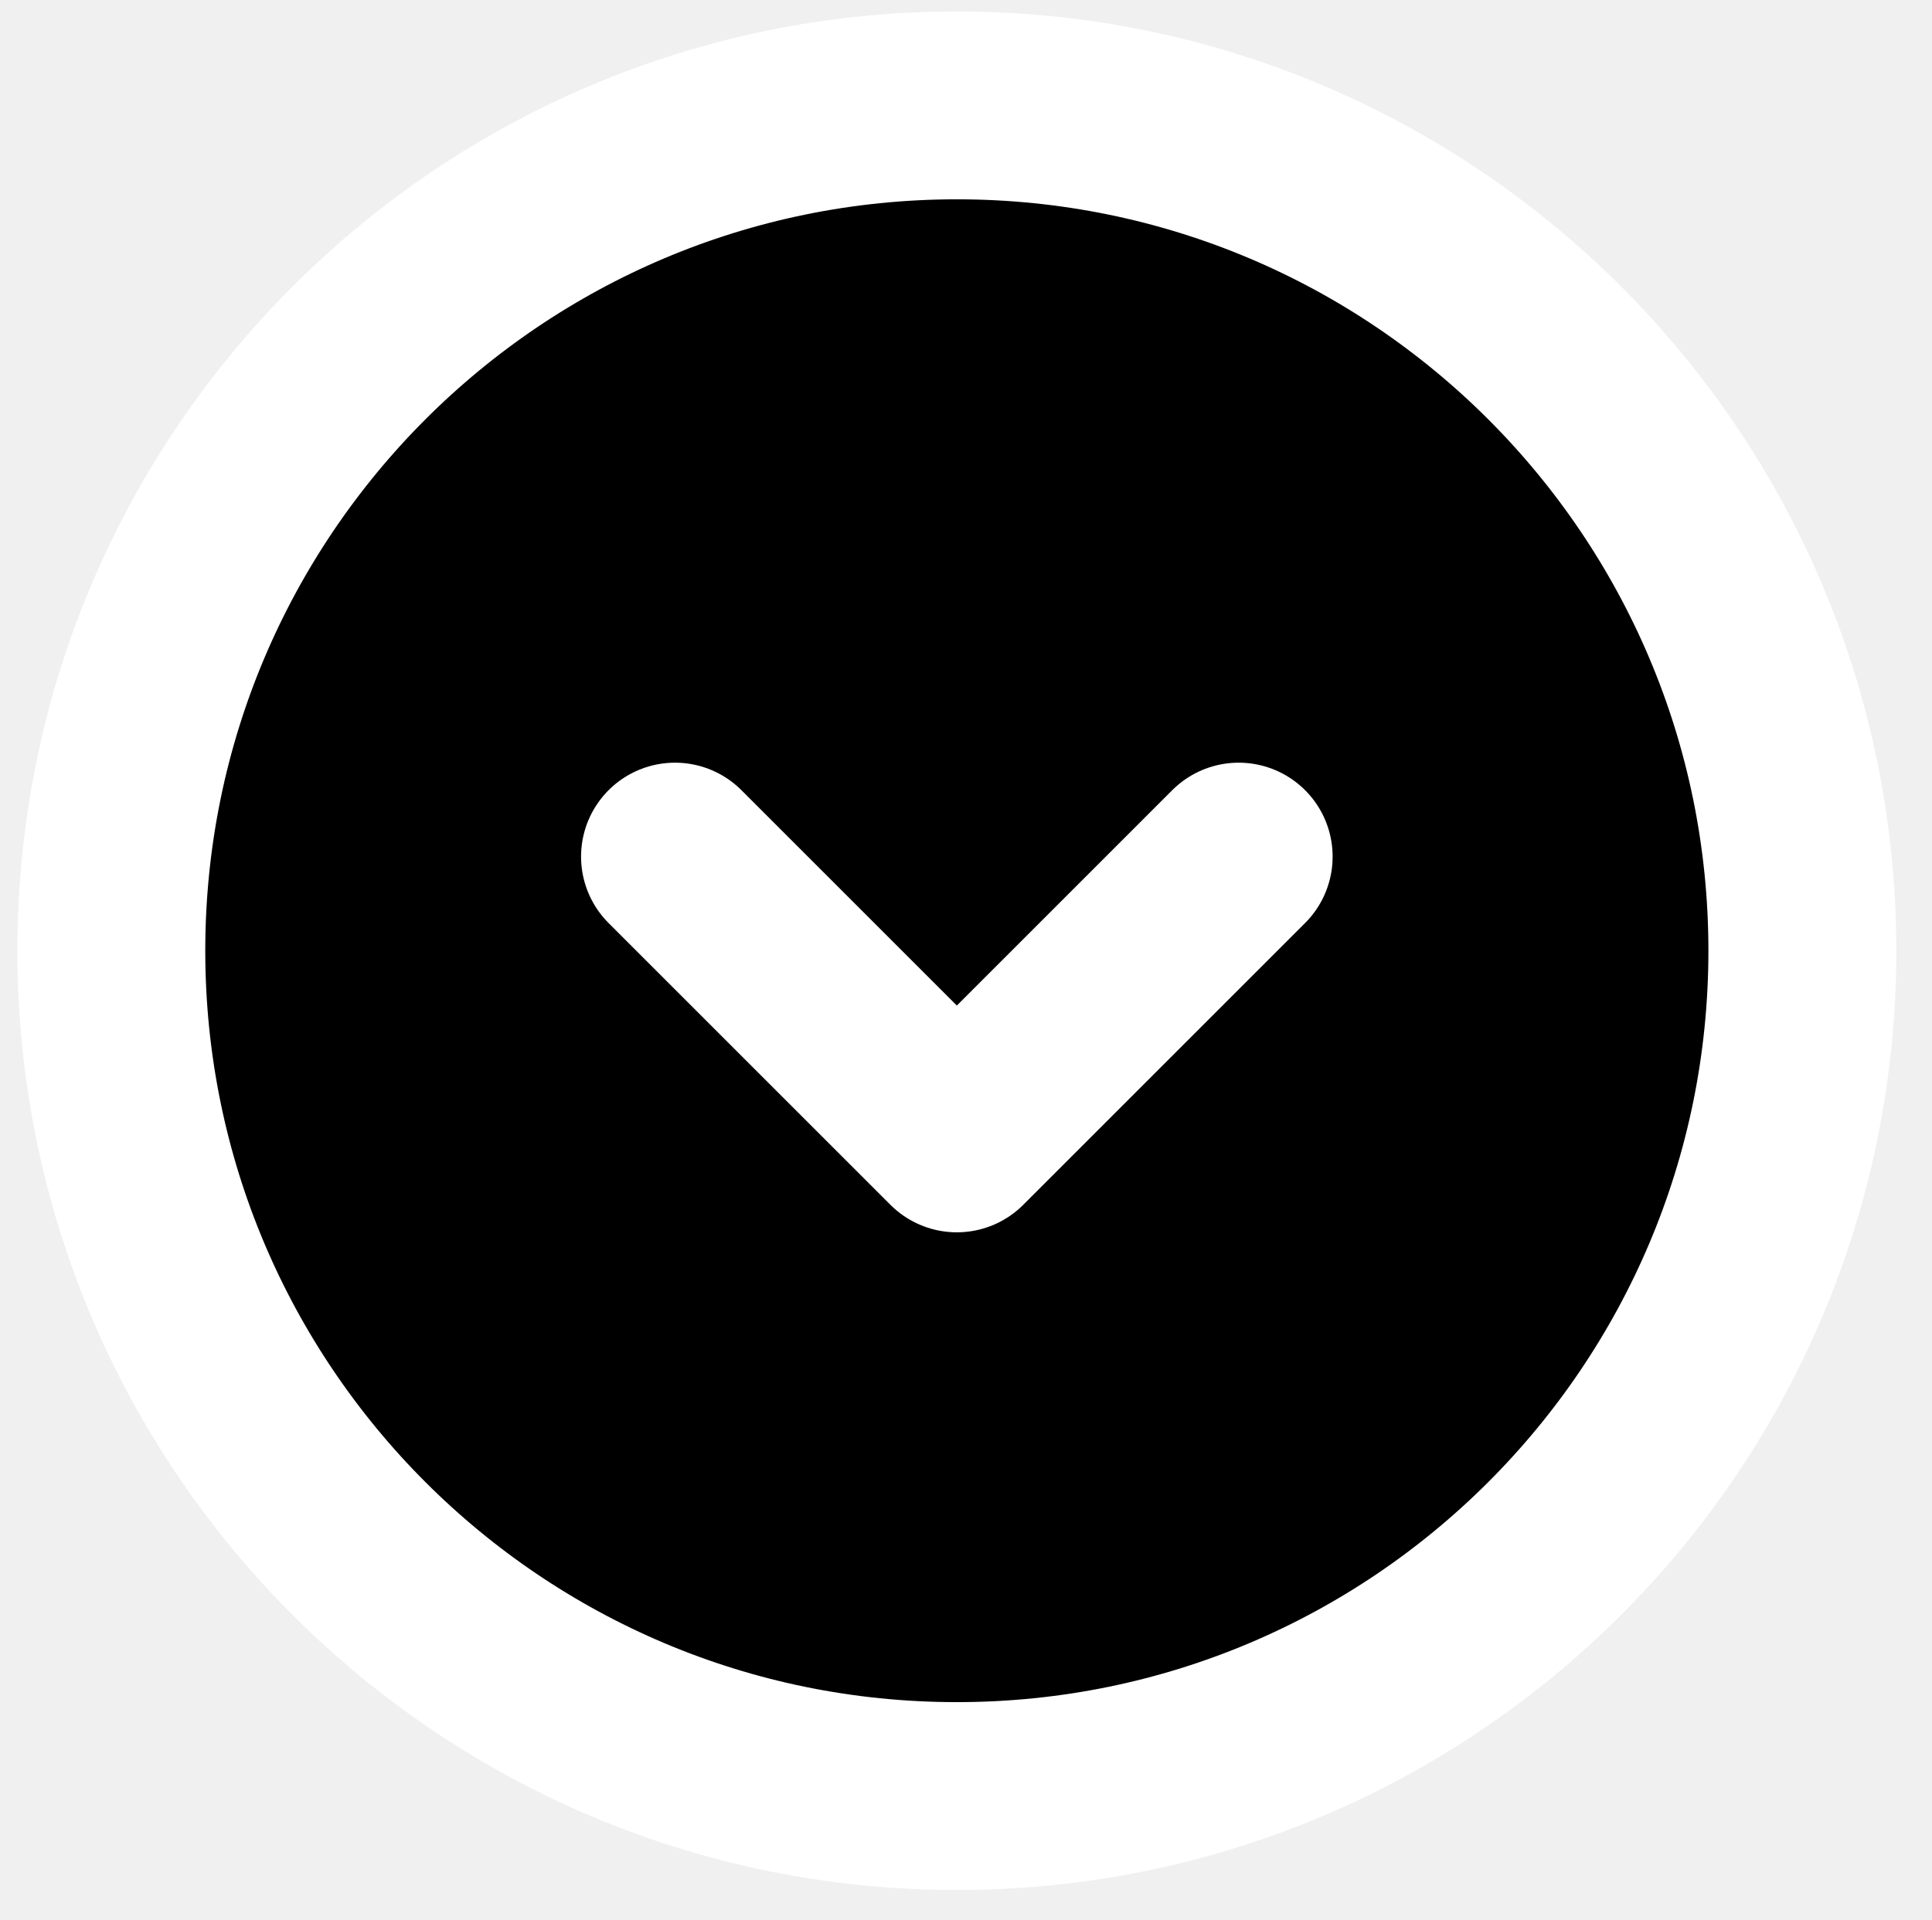
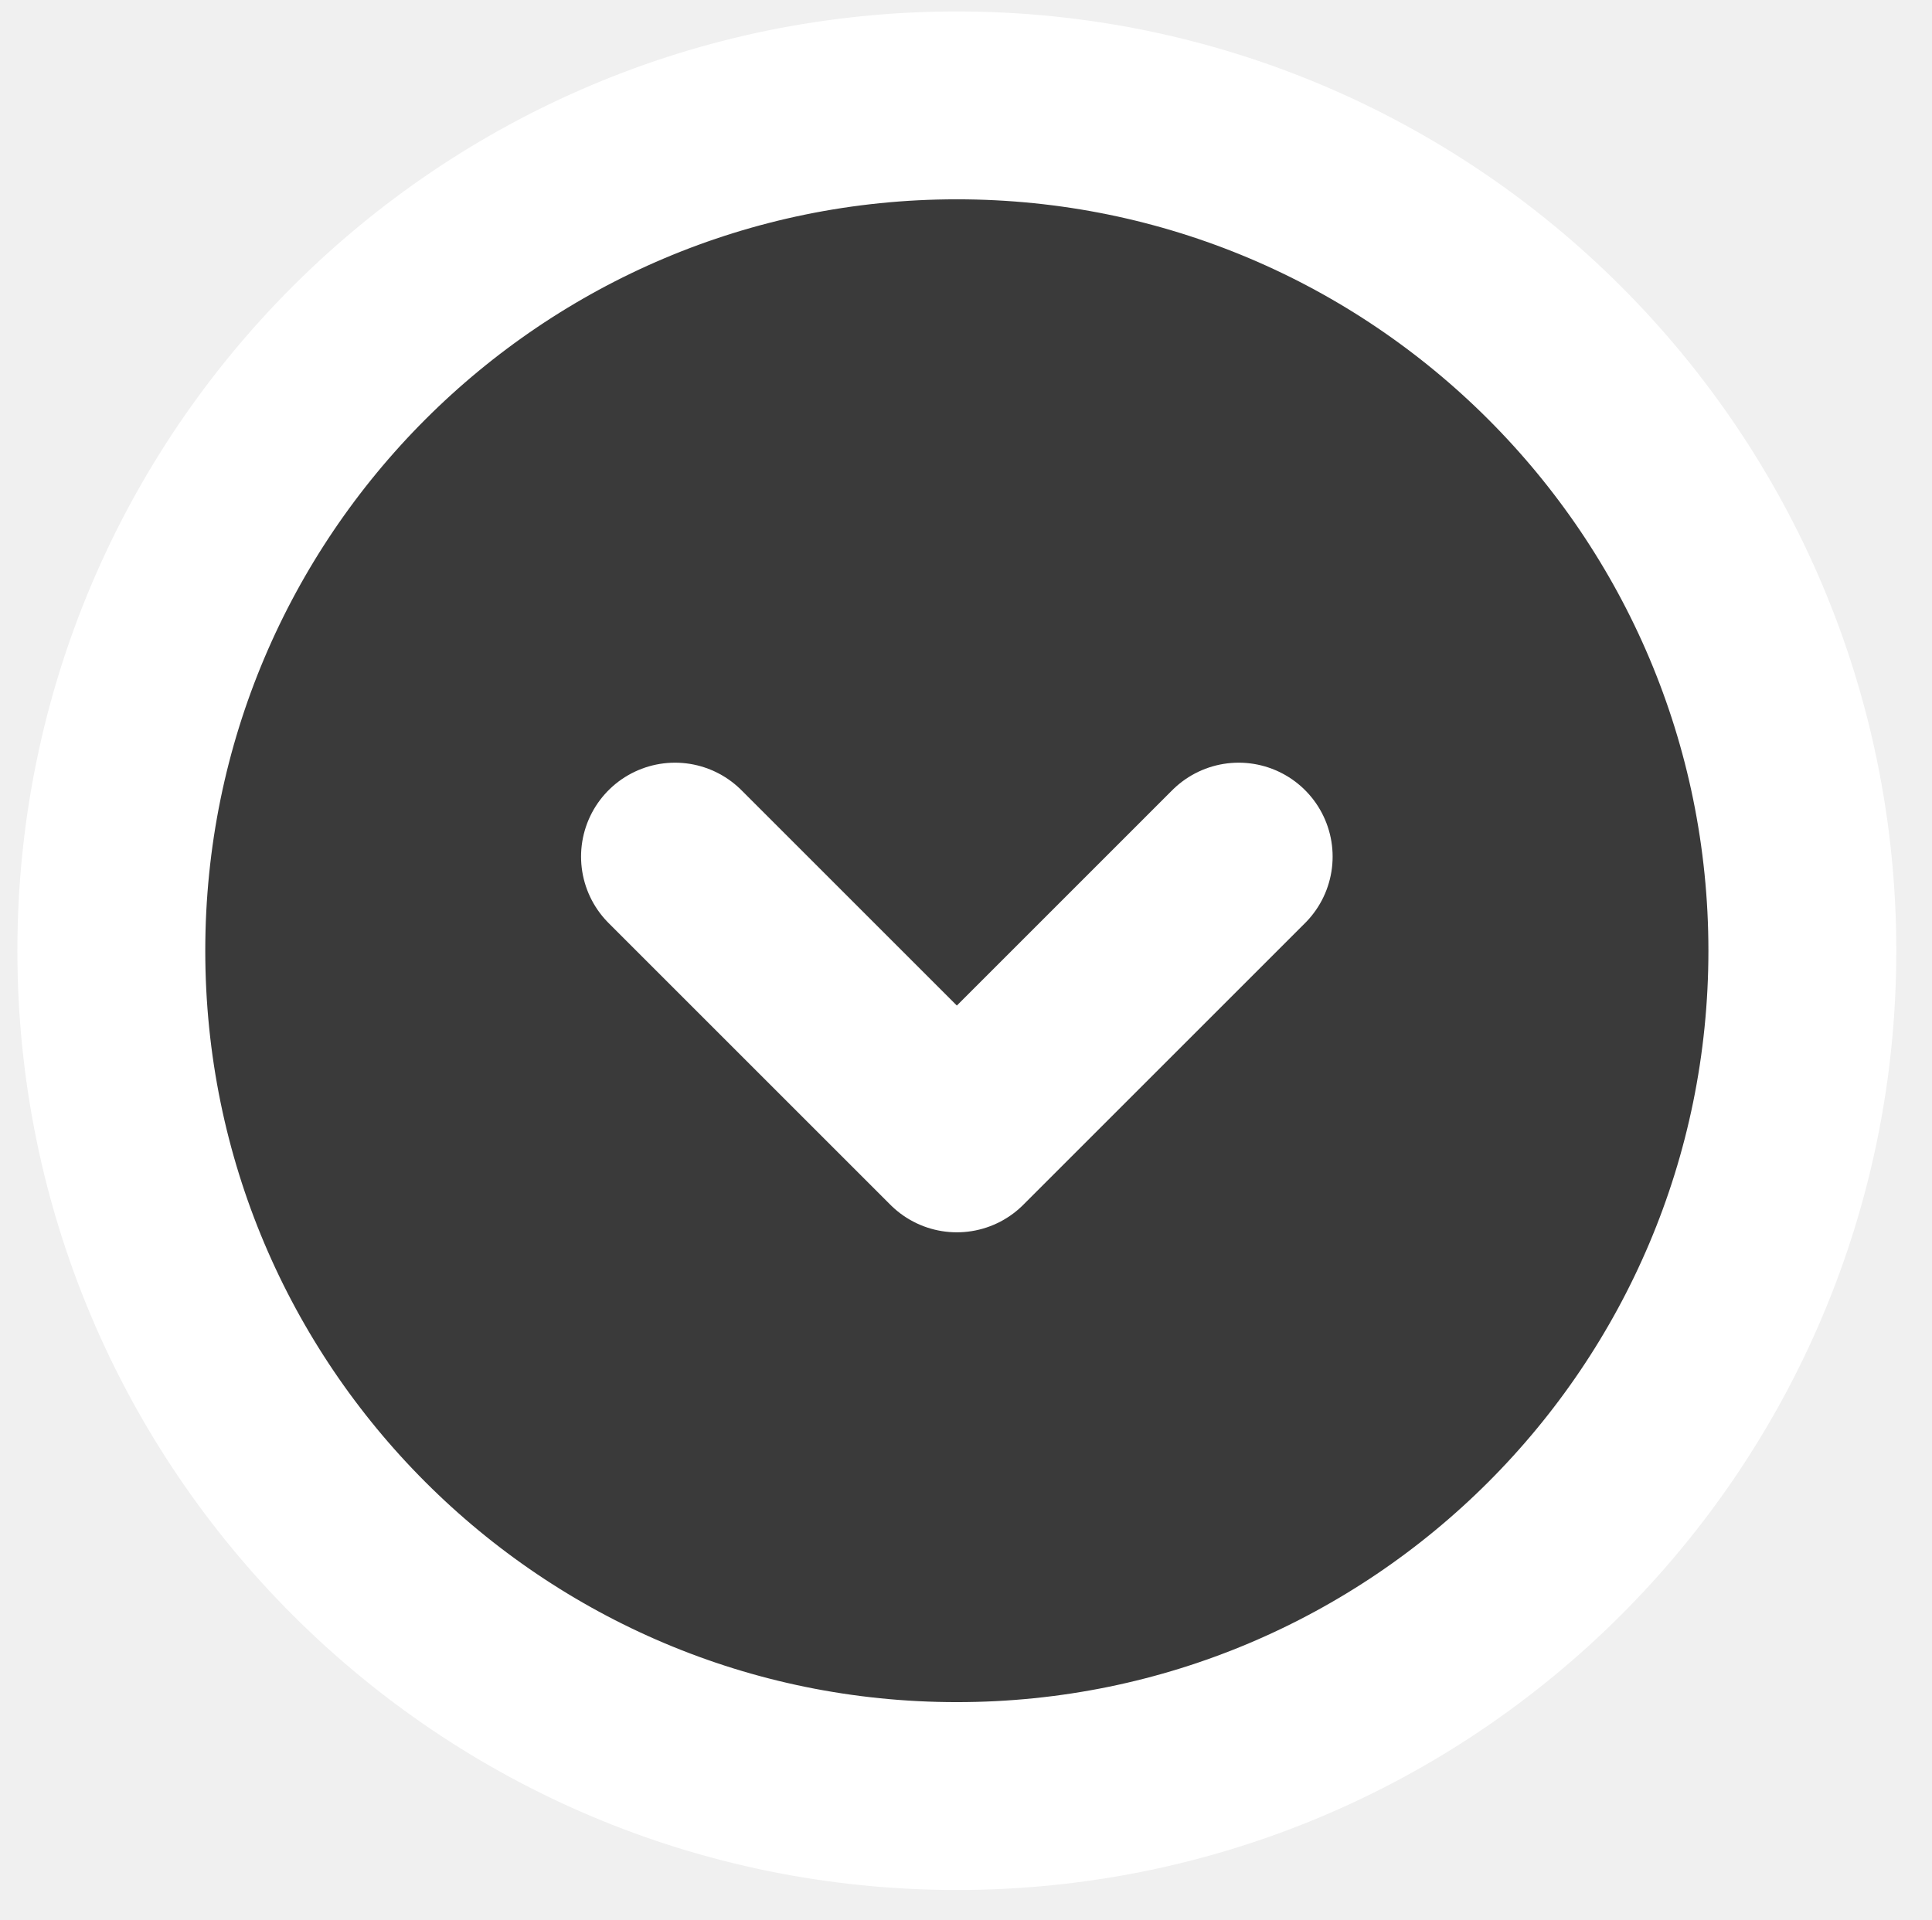
<svg xmlns="http://www.w3.org/2000/svg" version="1.1" id="Capa_1" x="0px" y="0px" viewBox="0 0 685.5 681.2" style="enable-background:new 0 0 685.5 681.2;" xml:space="preserve">
  <style type="text/css">
- 	.st0{fill:none;stroke:#FFFFFF;stroke-width:66.667;stroke-linecap:round;stroke-linejoin:round;stroke-miterlimit:133.333;}
+ 	.st0{fill:#3A3A3A;}
+ 	.st1{fill:none;stroke:#FFFFFF;stroke-width:66.667;stroke-linecap:round;stroke-linejoin:round;stroke-miterlimit:133.333;}
</style>
-   <circle cx="339.2" cy="333.9" r="300.2" />
+   <circle class="st0" cx="339.2" cy="333.9" r="300.2" />
  <g id="Arrow__x2F__Caret_x5F_Circle_x5F_Up">
-     <path id="Vector" class="st0" d="M439.5,304l-100,100l-100-100 M39.5,337.4c0,165.7,134.3,300,300,300c165.7,0,300-134.3,300-300   c0-165.7-134.3-300-300-300C173.8,37.4,39.5,171.7,39.5,337.4z" />
+     <path id="Vector" class="st1" d="M439.5,304l-100,100l-100-100 M39.5,337.4c0,165.7,134.3,300,300,300s300-134.3,300-300   s-134.3-300-300-300C173.8,37.4,39.5,171.7,39.5,337.4z" />
  </g>
</svg>
